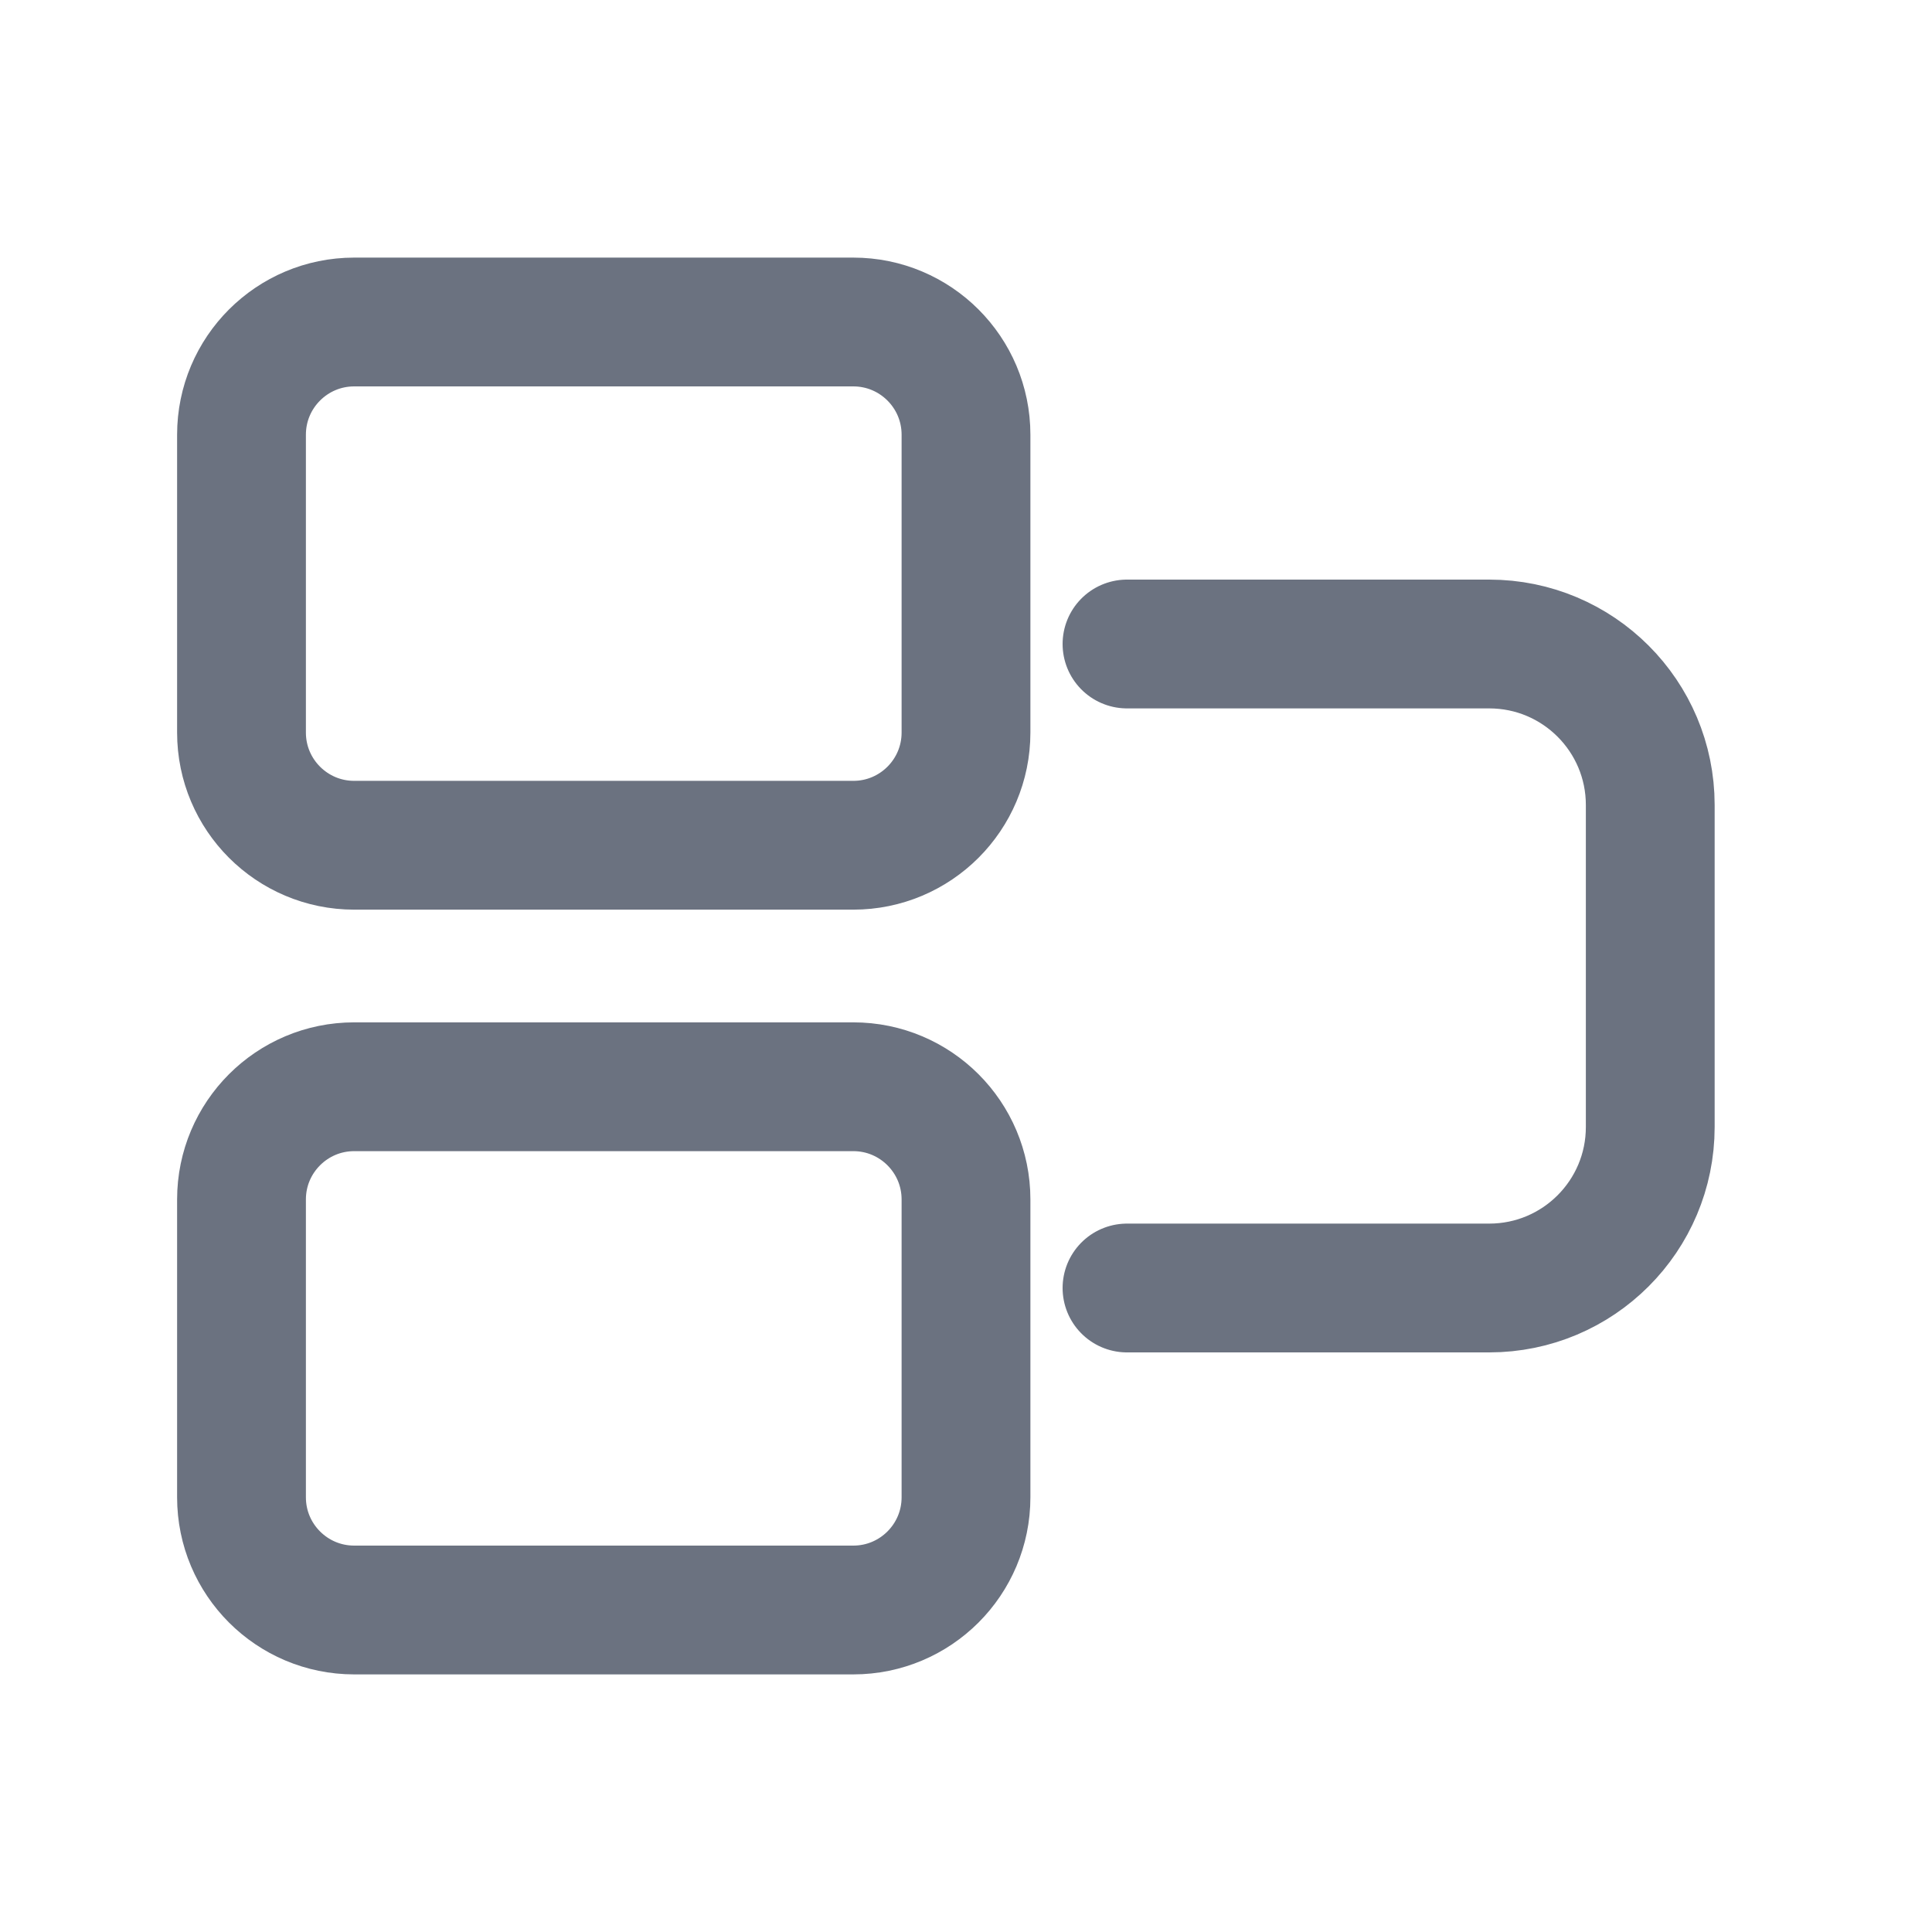
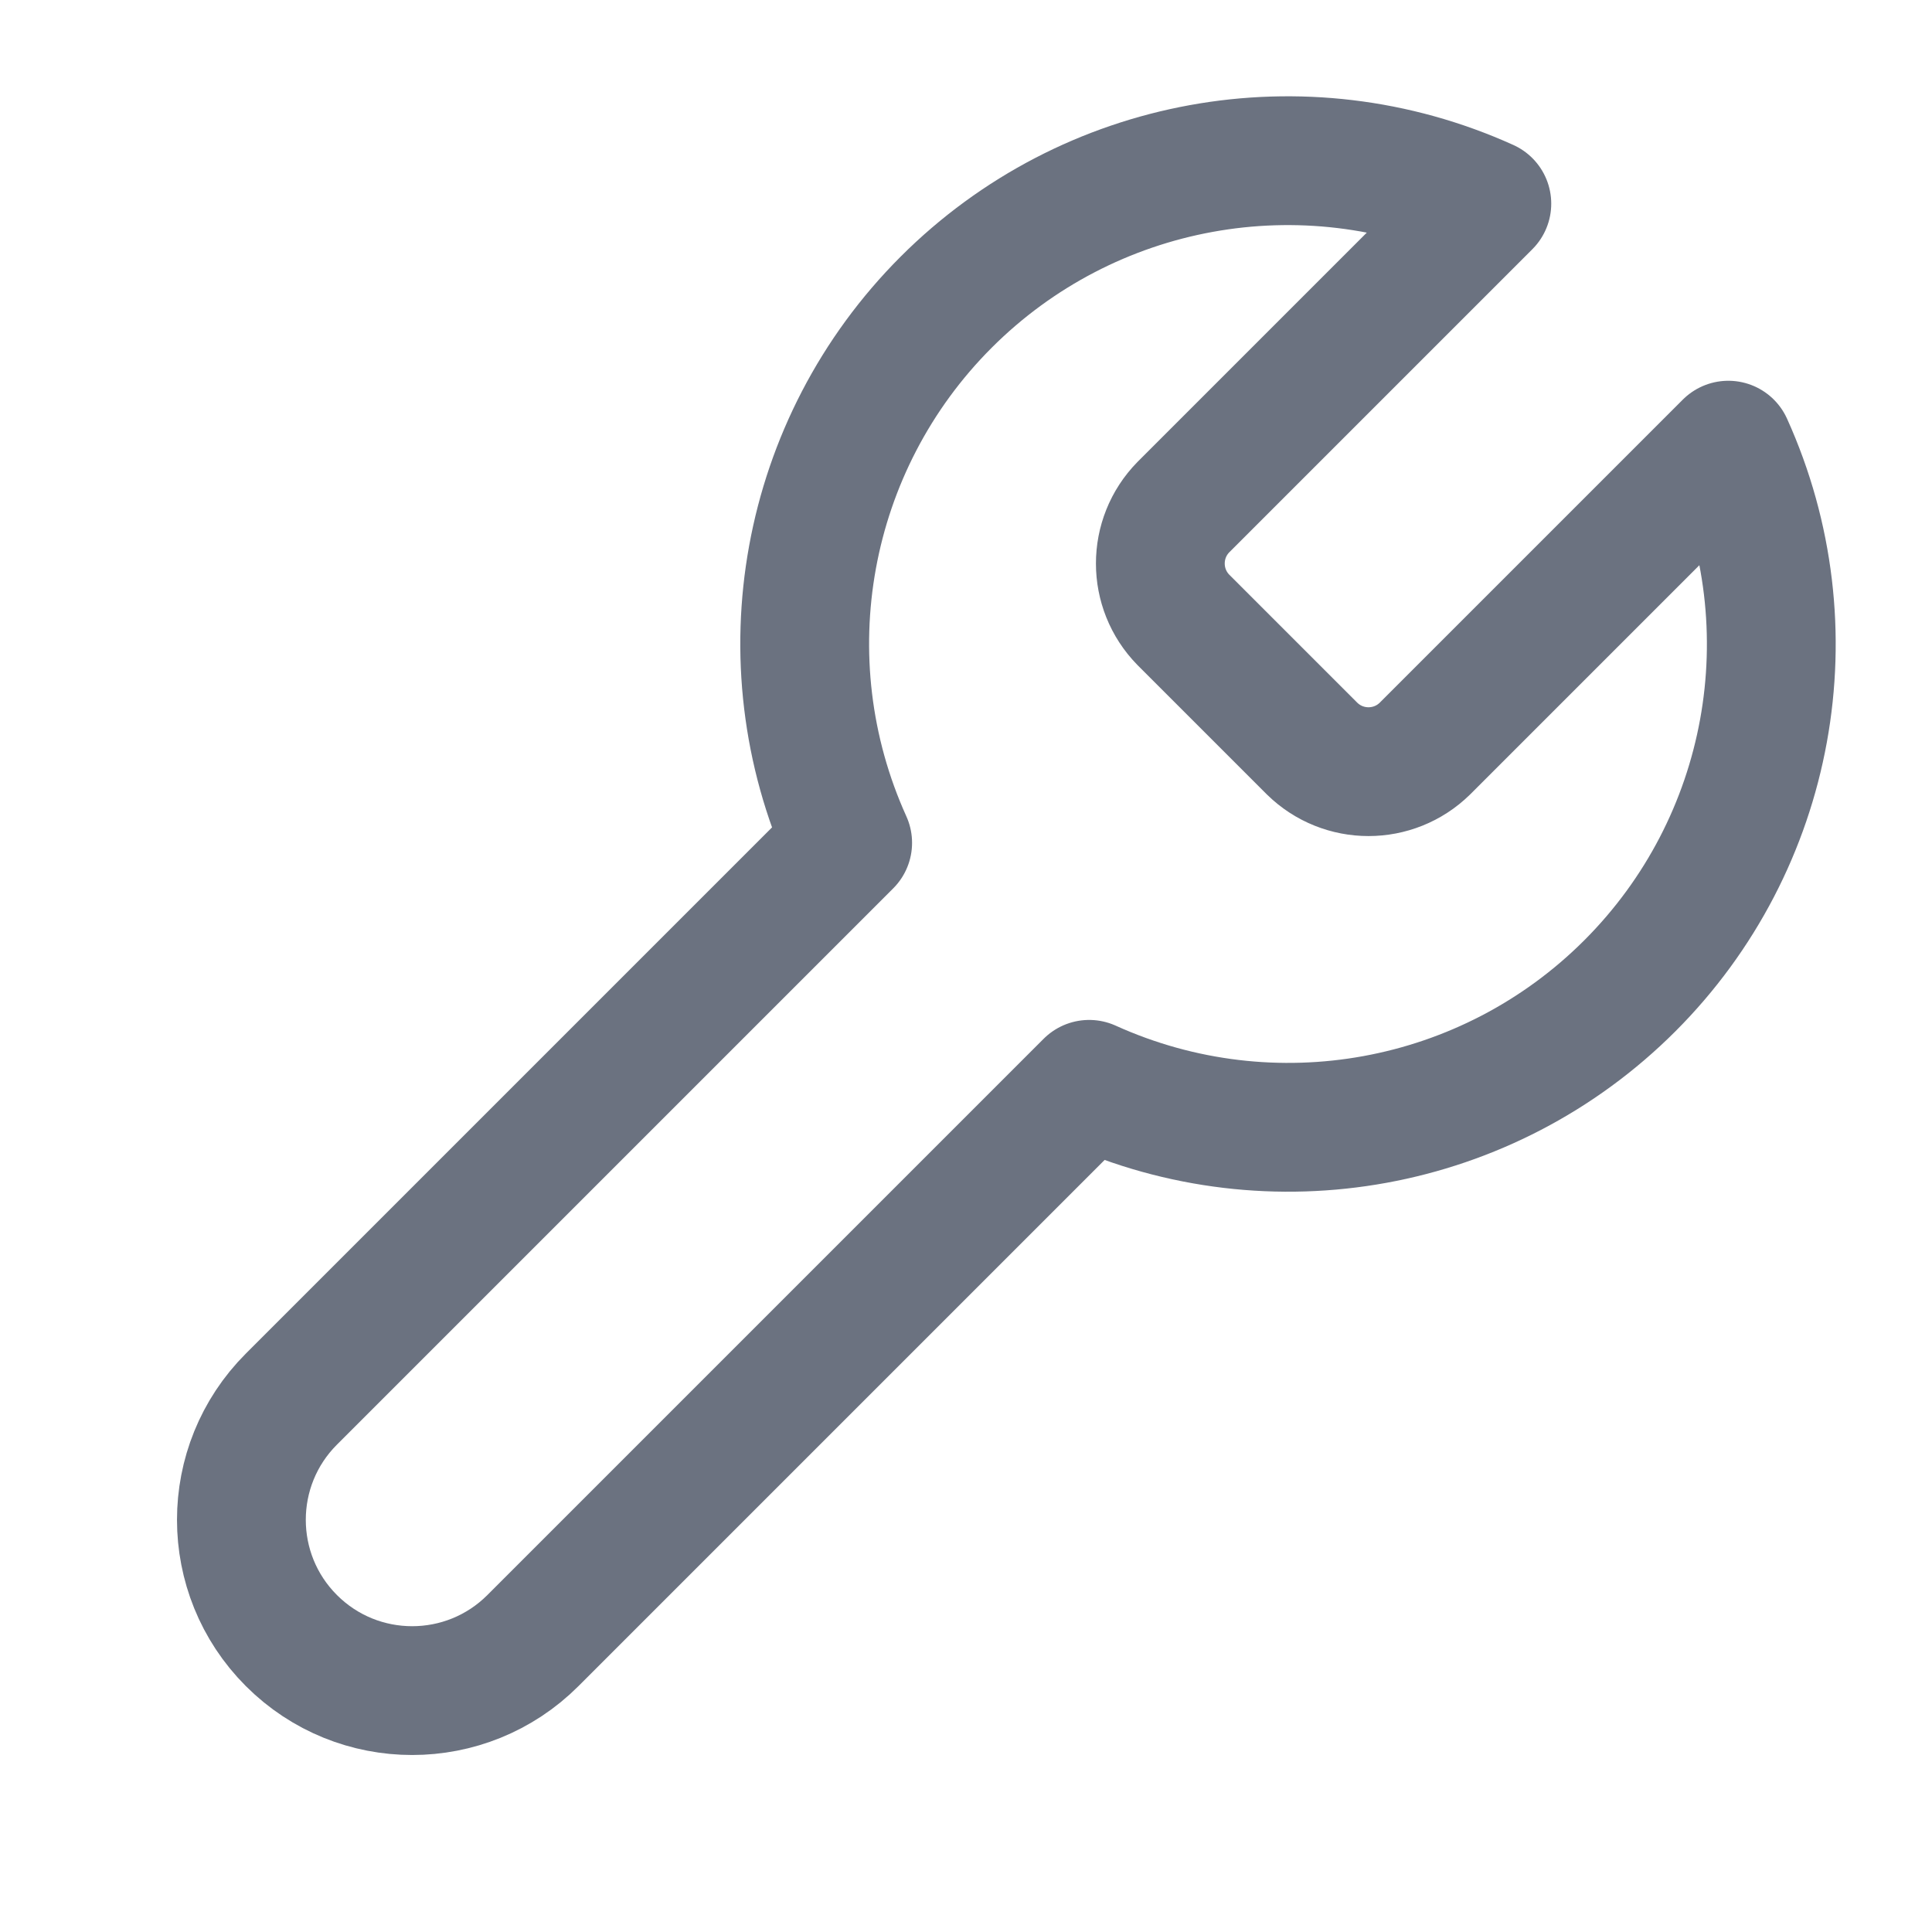
<svg xmlns="http://www.w3.org/2000/svg" viewBox="0 0 24 24" fill="none">
-   <rect x="3" y="4" width="9" height="6.5" rx="1.4" stroke="#6B7280" stroke-width="1.6" />
-   <rect x="3" y="13.5" width="9" height="6.5" rx="1.4" stroke="#6B7280" stroke-width="1.6" />
-   <path d="M14 8h4.5a2 2 0 0 1 2 2v4a2 2 0 0 1-2 2H14" stroke="#6B7280" stroke-width="1.6" stroke-linecap="round" stroke-linejoin="round" />
+   <path d="M14.7 6.3a1 1 0 0 0 0 1.4l1.6 1.6a1 1 0 0 0 1.4 0l3.77-3.77a6 6 0 0 1-7.94 7.94l-6.91 6.91a2.12 2.12 0 0 1-3-3l6.91-6.91a6 6 0 0 1 7.94-7.94l-3.76 3.76z" stroke="#6B7280" stroke-width="1.6" stroke-linecap="round" stroke-linejoin="round" />
</svg>
